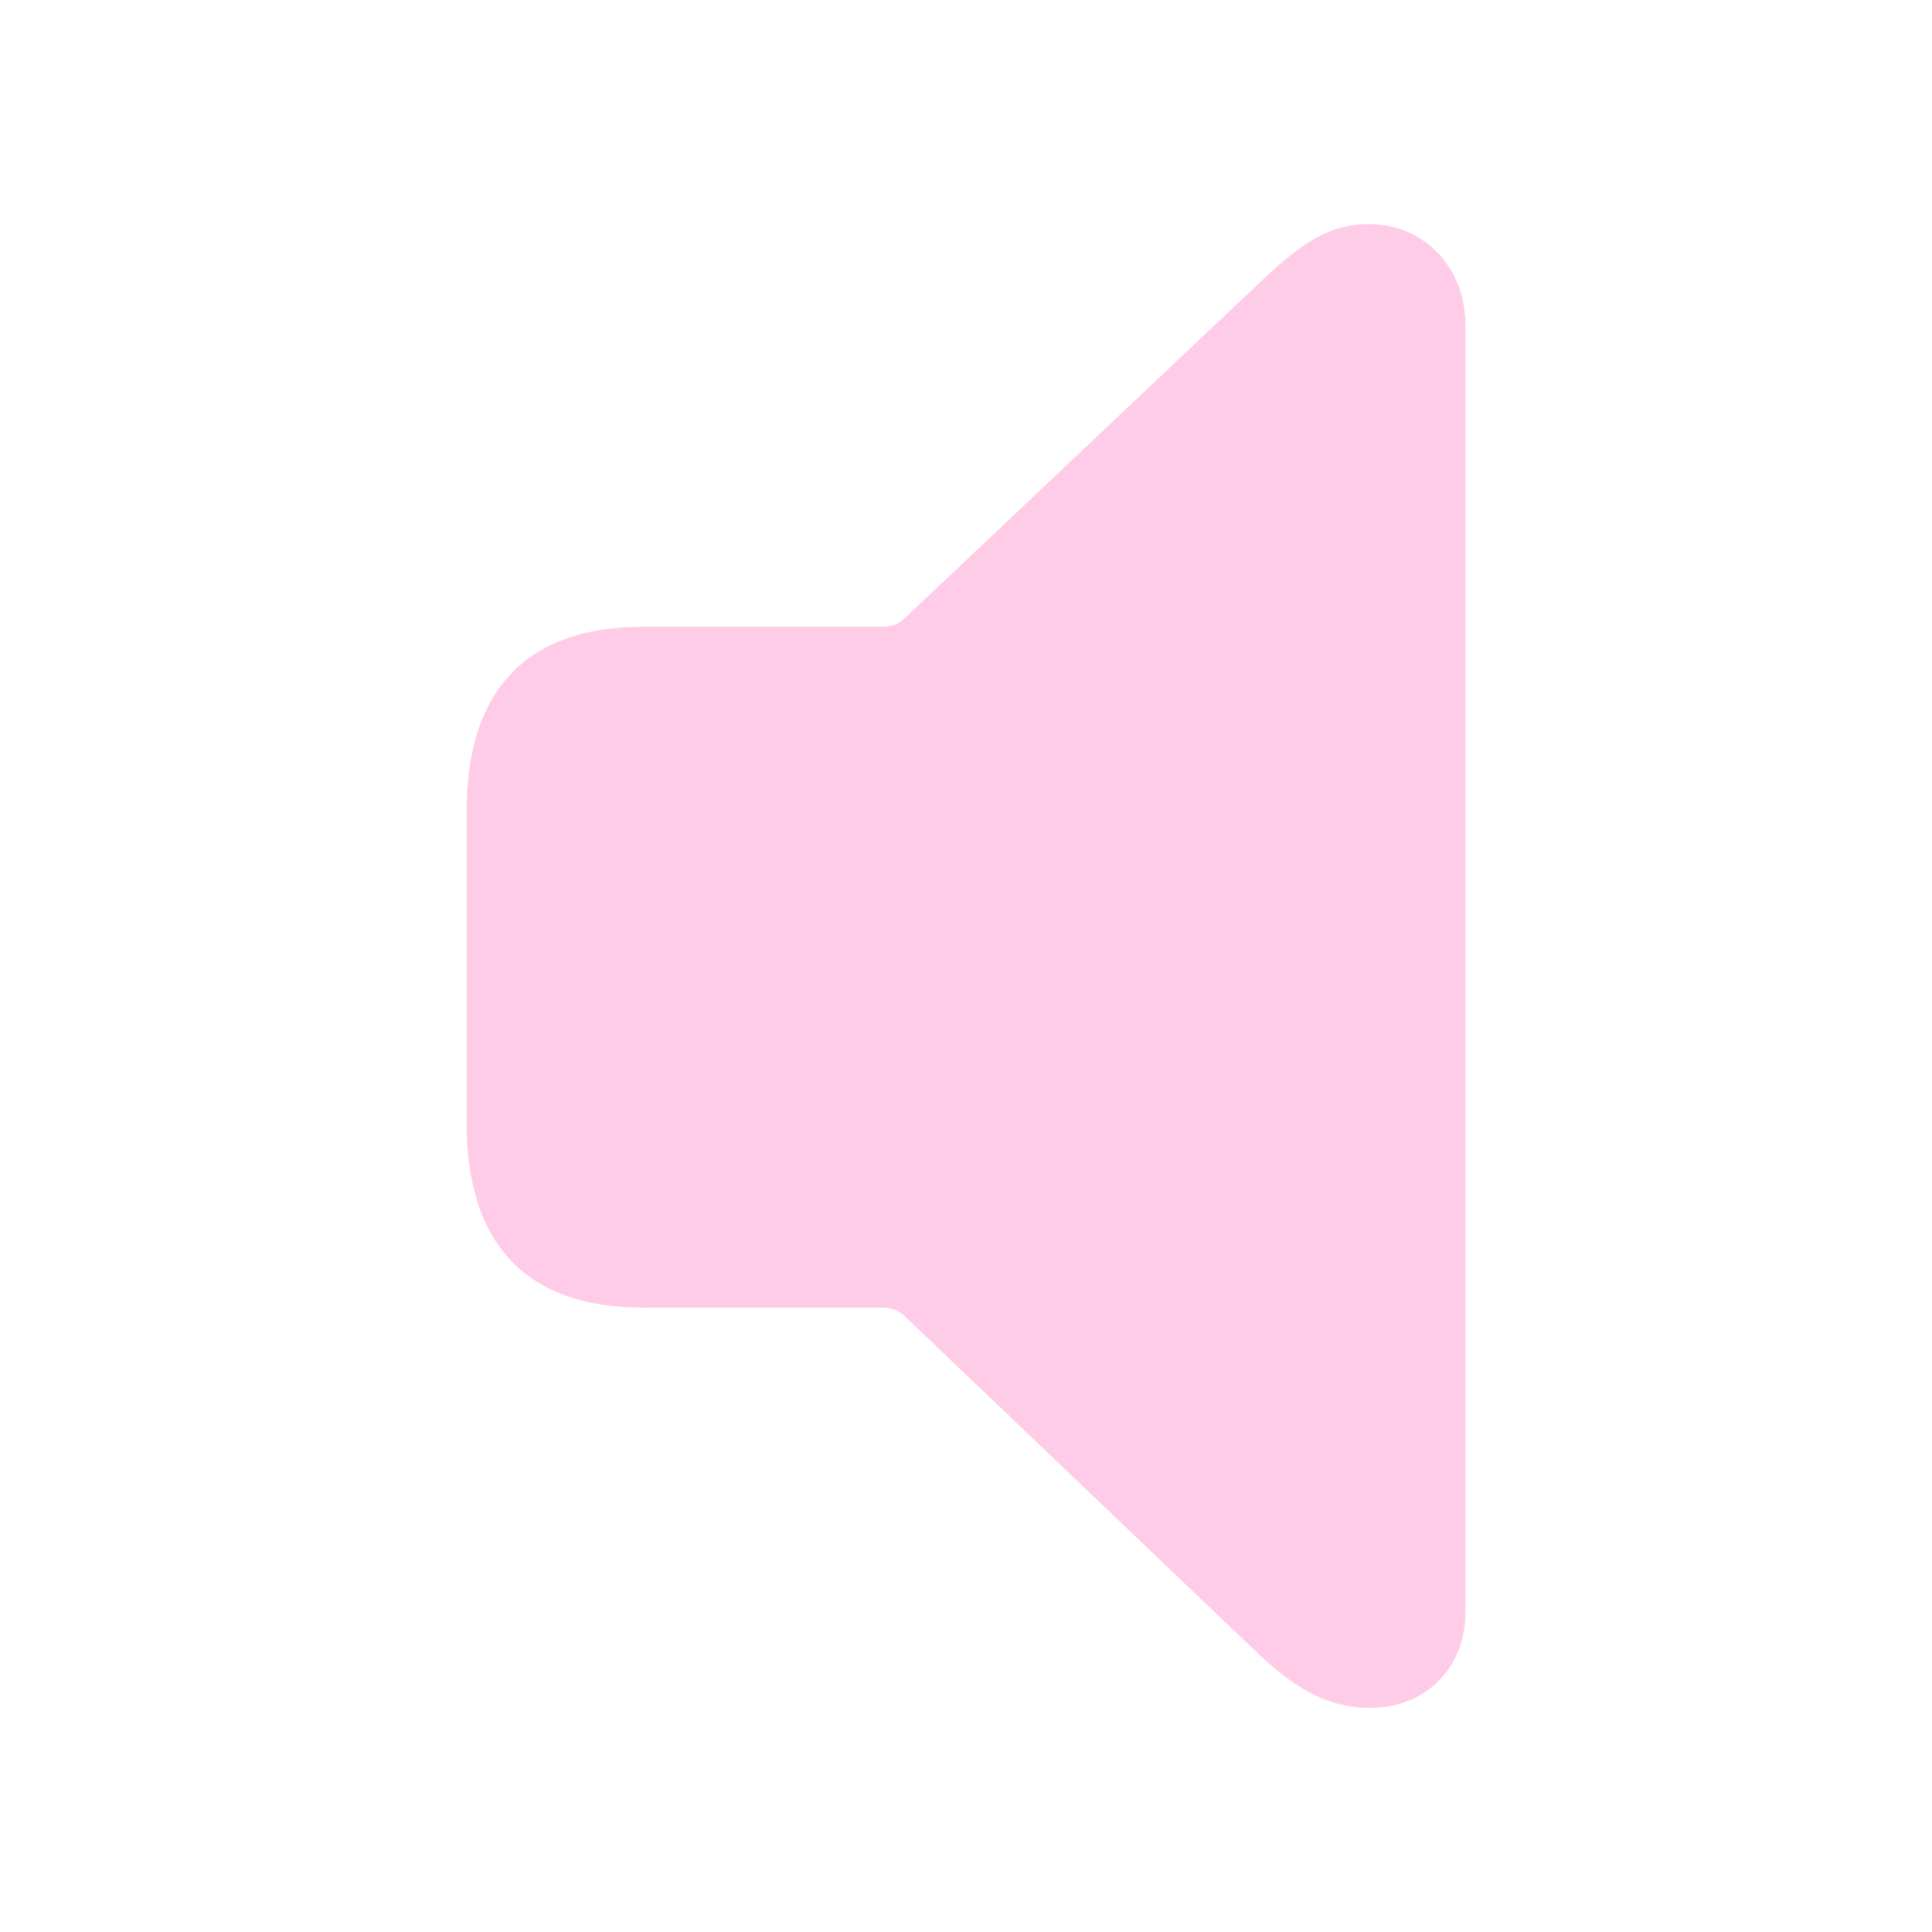
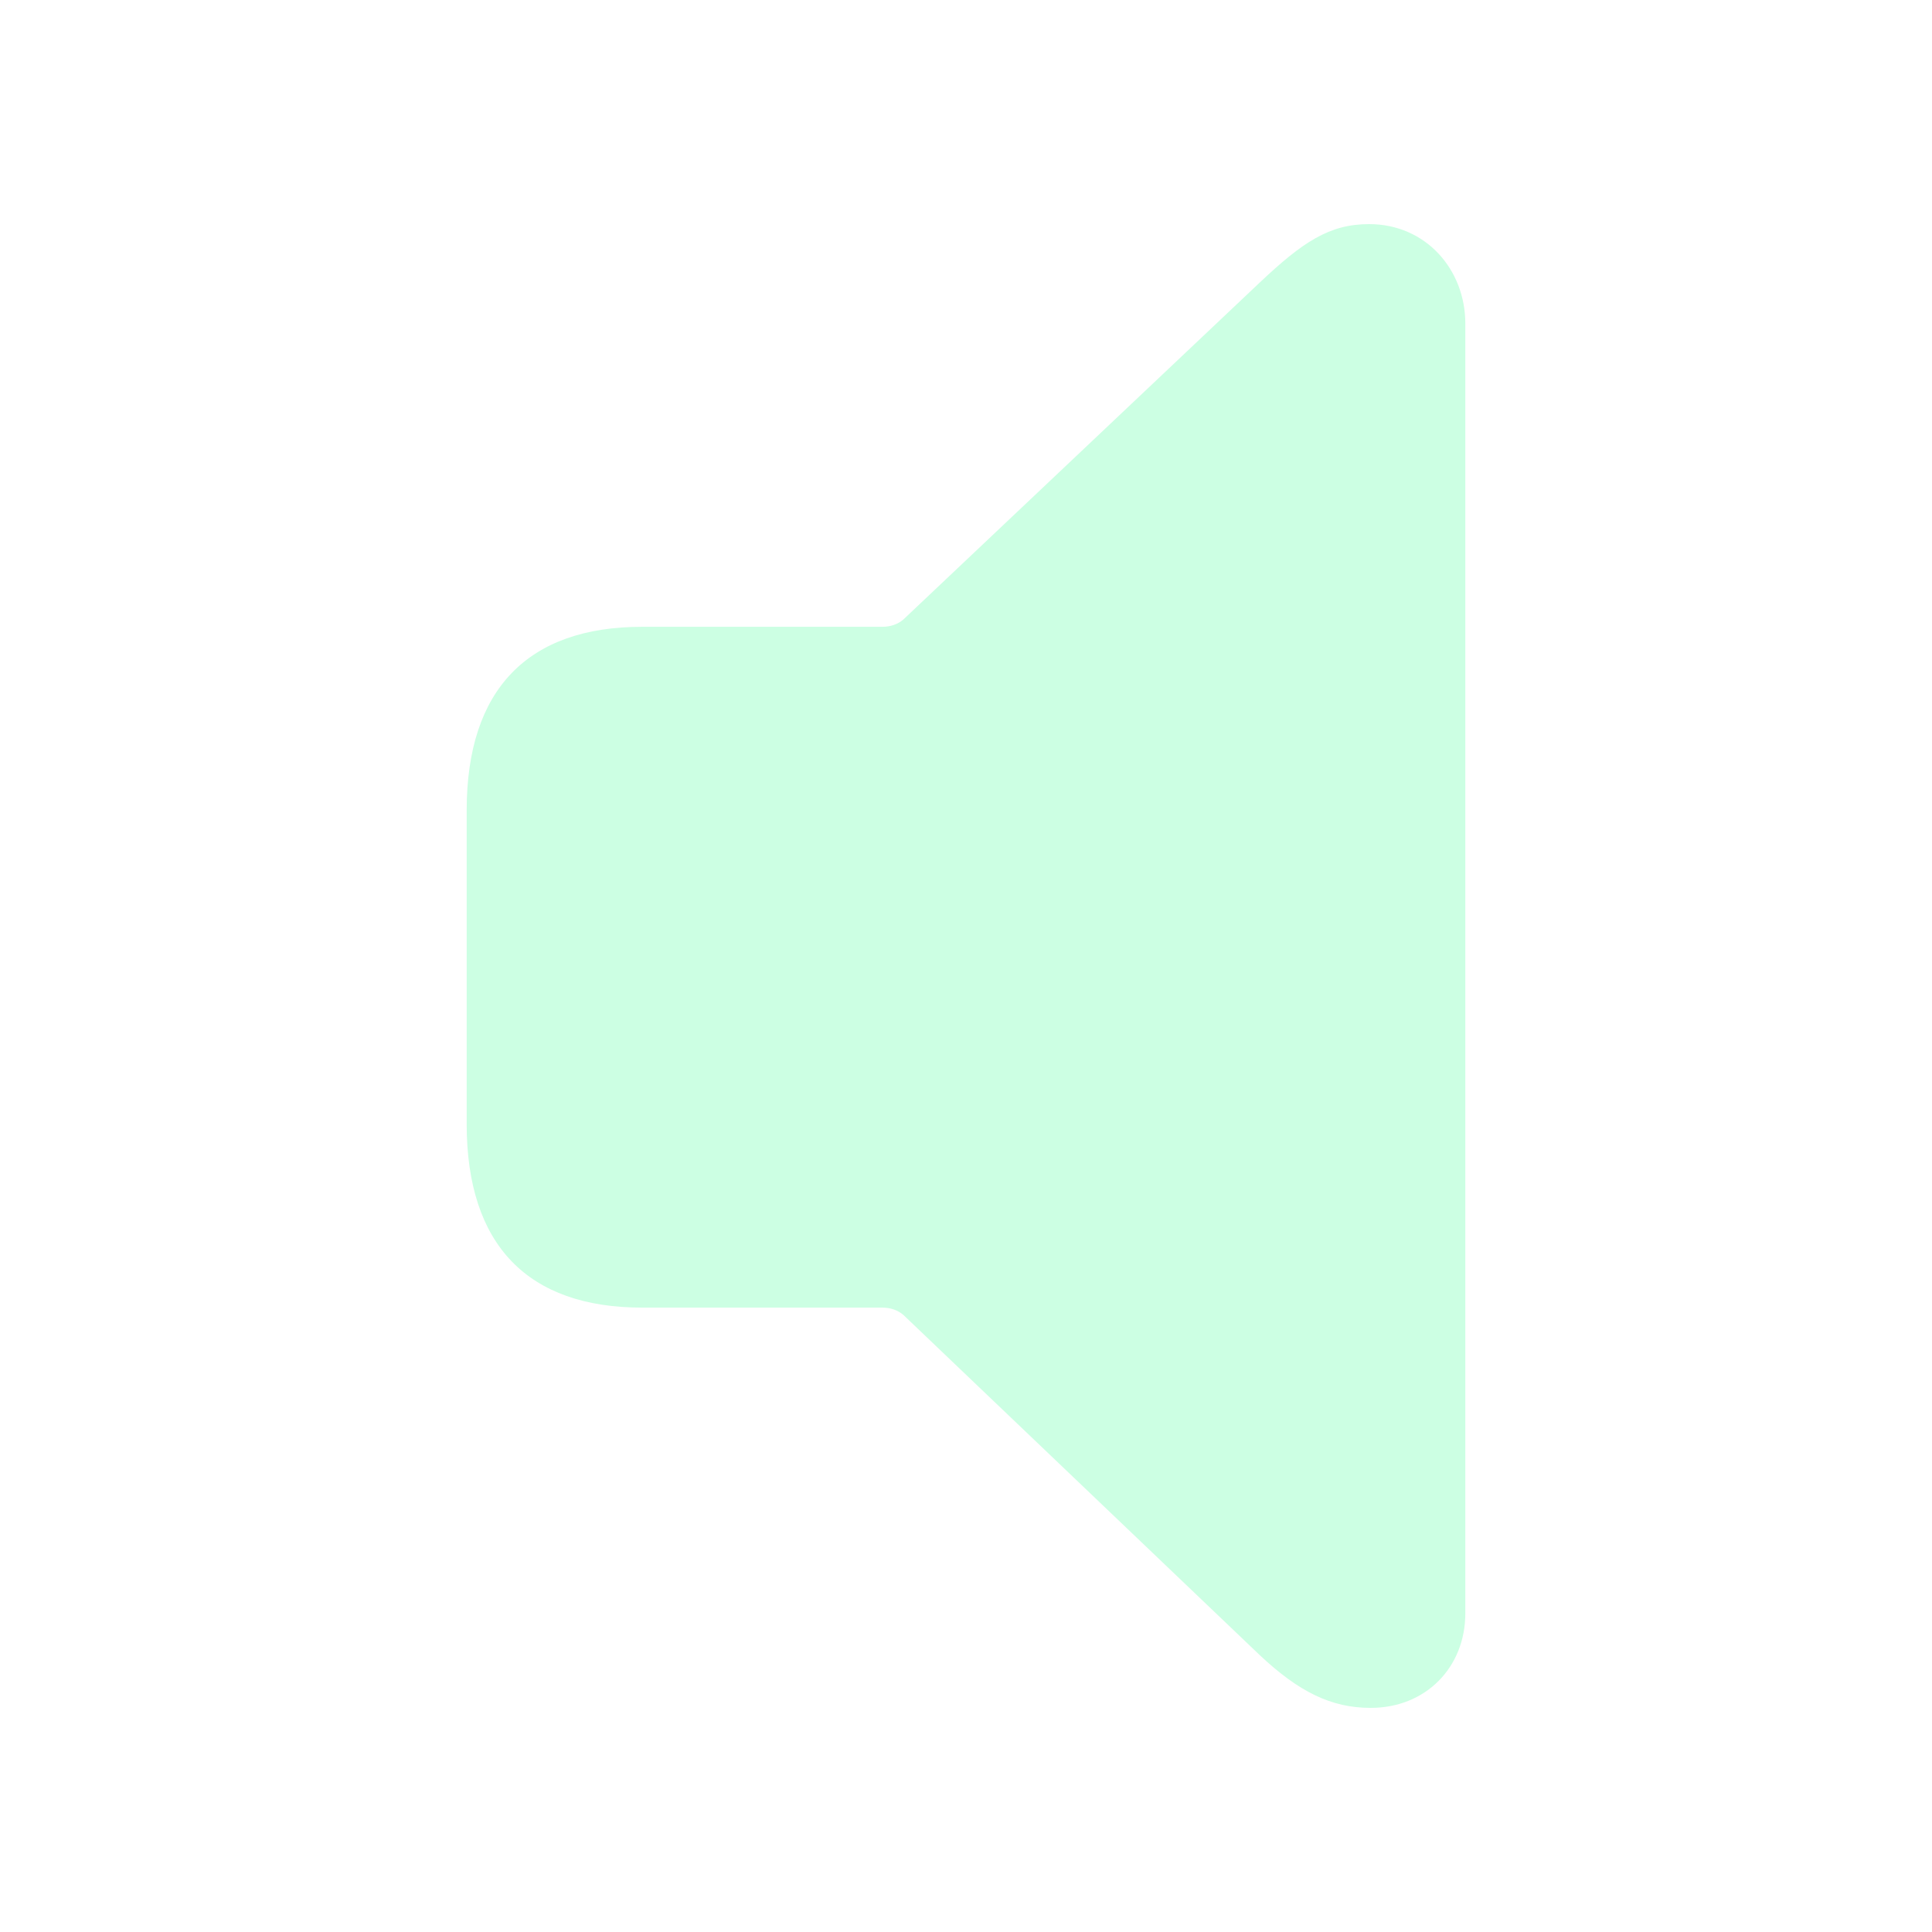
- <svg fill="#FFCCE8" width="120px" height="120px" viewBox="0 0 56 56">
+ <svg fill="#CCFFE3" width="120px" height="120px" viewBox="0 0 56 56">
  <path d="M 39.73 49.504 C 41.324 49.504 42.473 48.332 42.473 46.762 L 42.473 9.379 C 42.473 7.809 41.324 6.496 39.684 6.496 C 38.535 6.496 37.762 7.012 36.52 8.184 L 26.184 17.957 C 26.02 18.098 25.809 18.168 25.574 18.168 L 18.613 18.168 C 15.309 18.168 13.527 19.973 13.527 23.488 L 13.527 32.582 C 13.527 36.098 15.309 37.902 18.613 37.902 L 25.574 37.902 C 25.809 37.902 26.02 37.973 26.184 38.113 L 36.52 47.98 C 37.645 49.035 38.582 49.504 39.73 49.504 Z" />
</svg>
